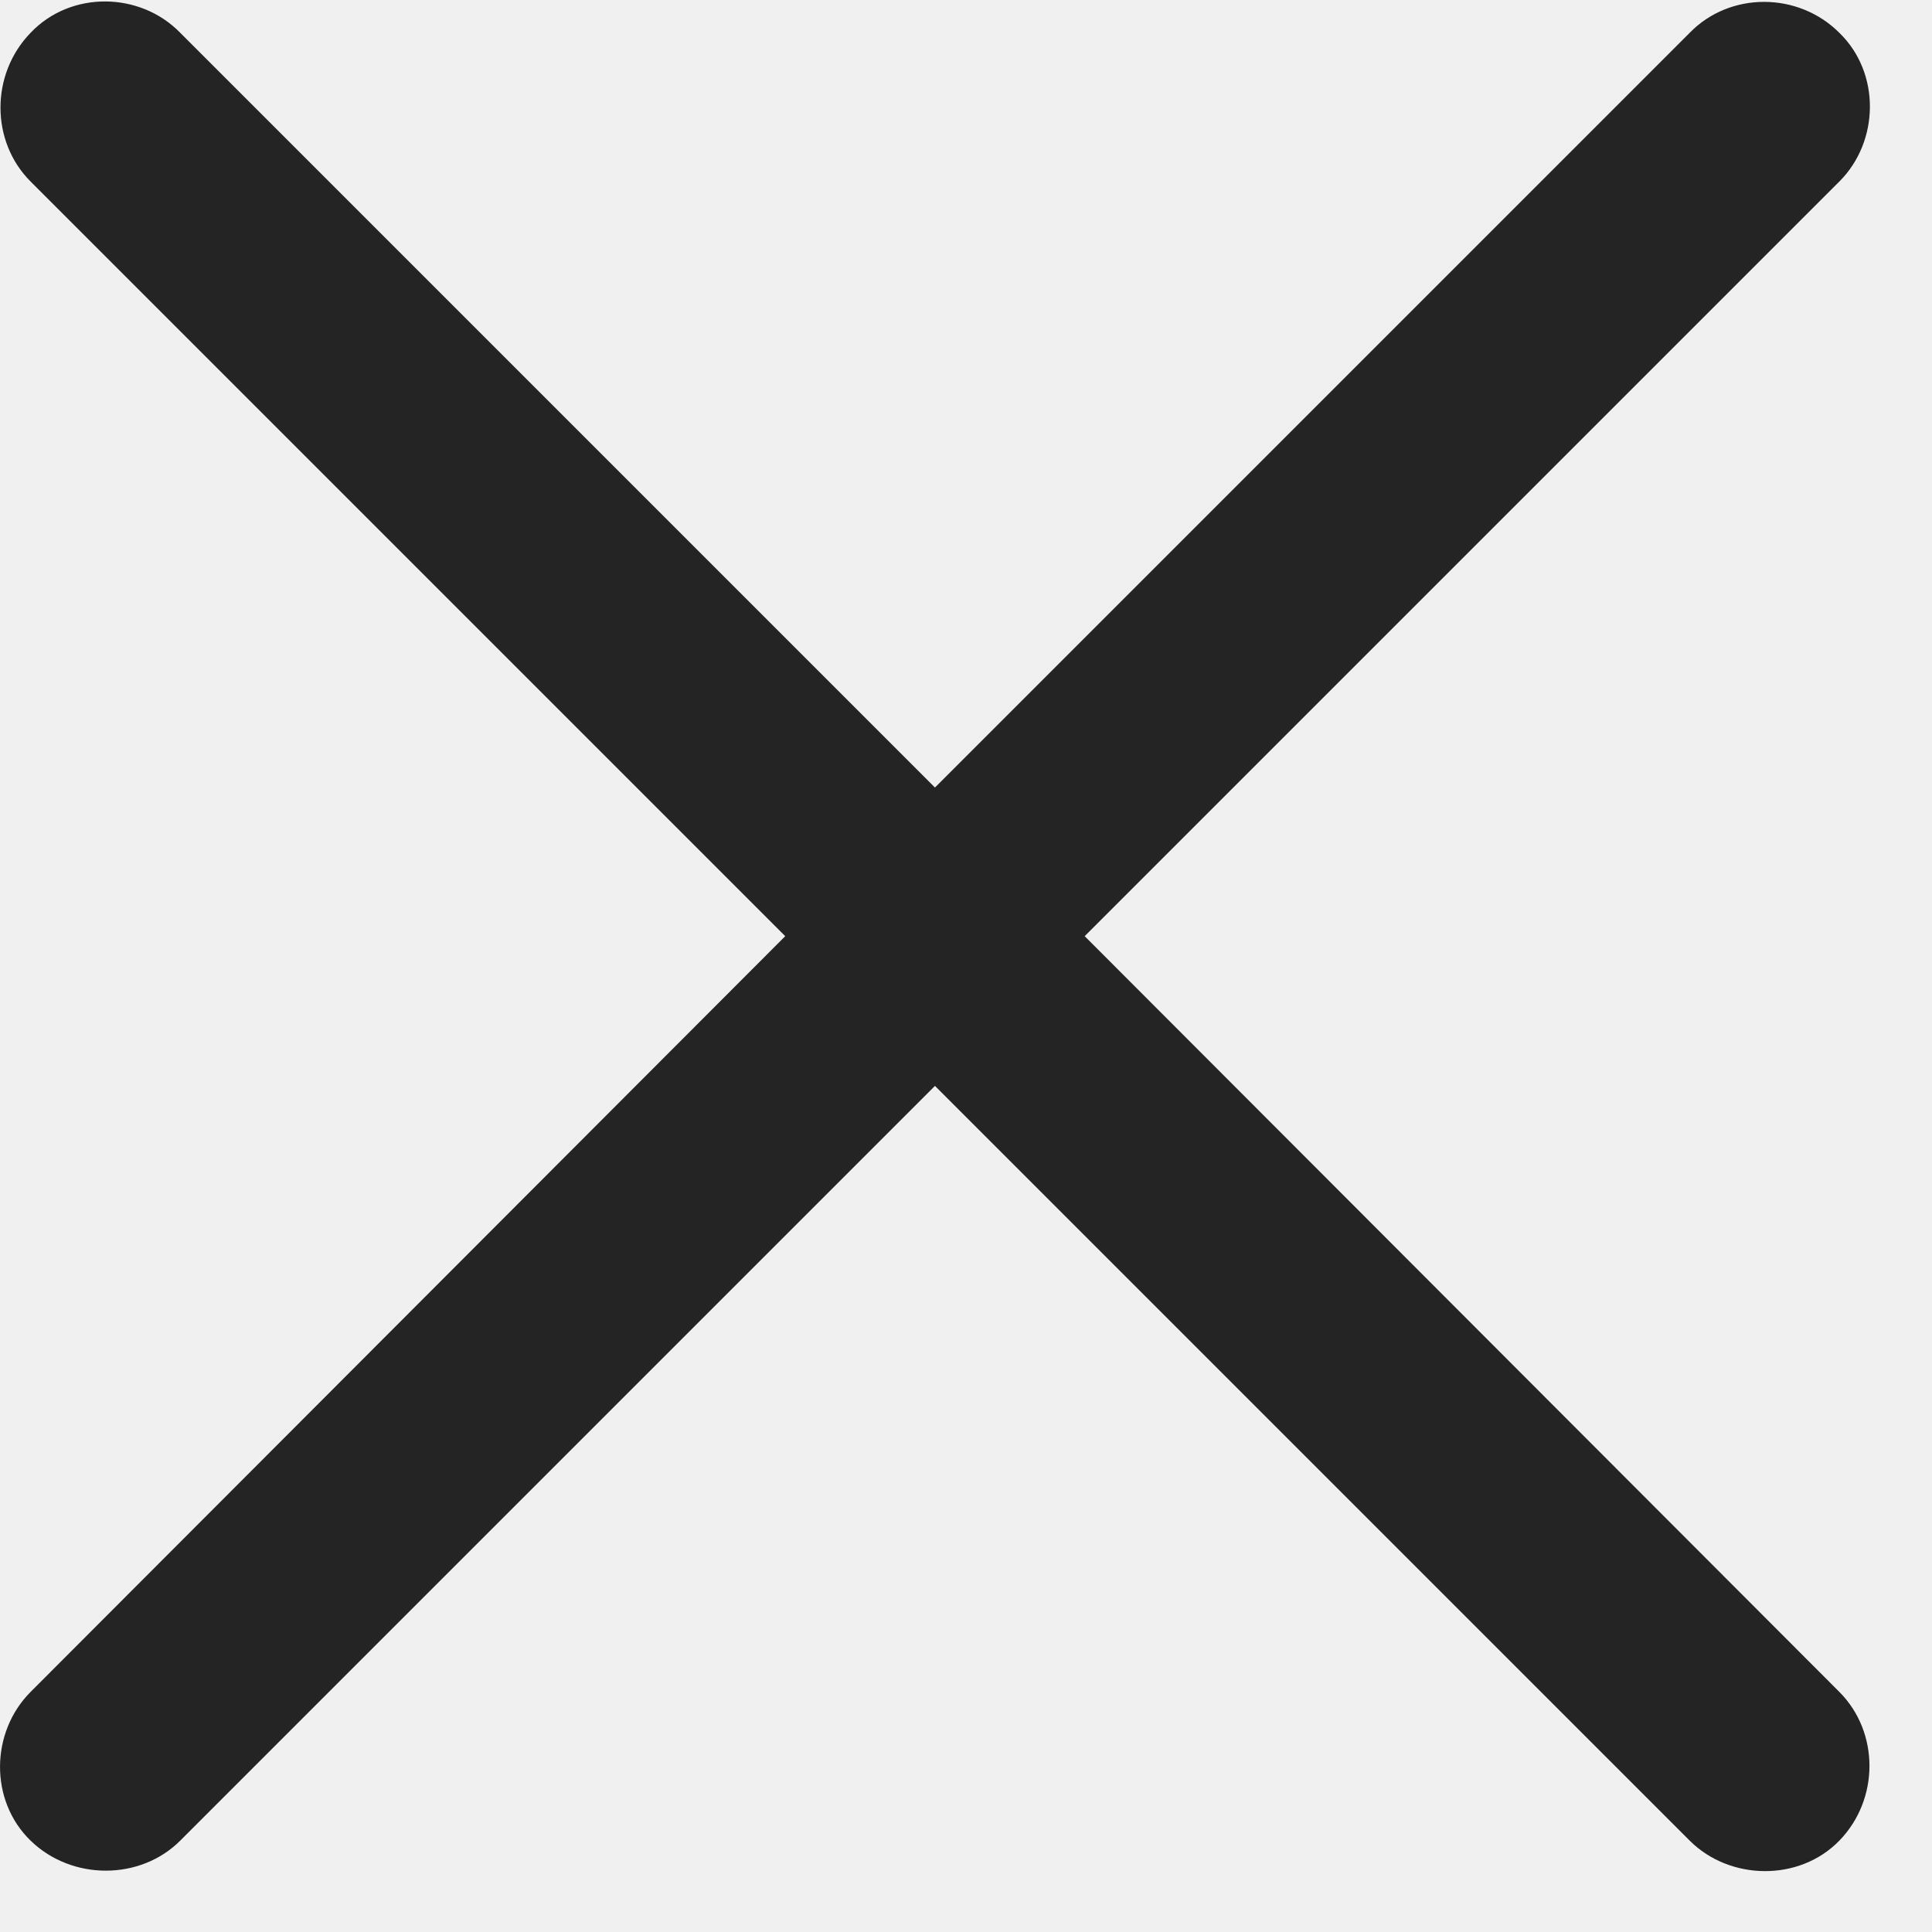
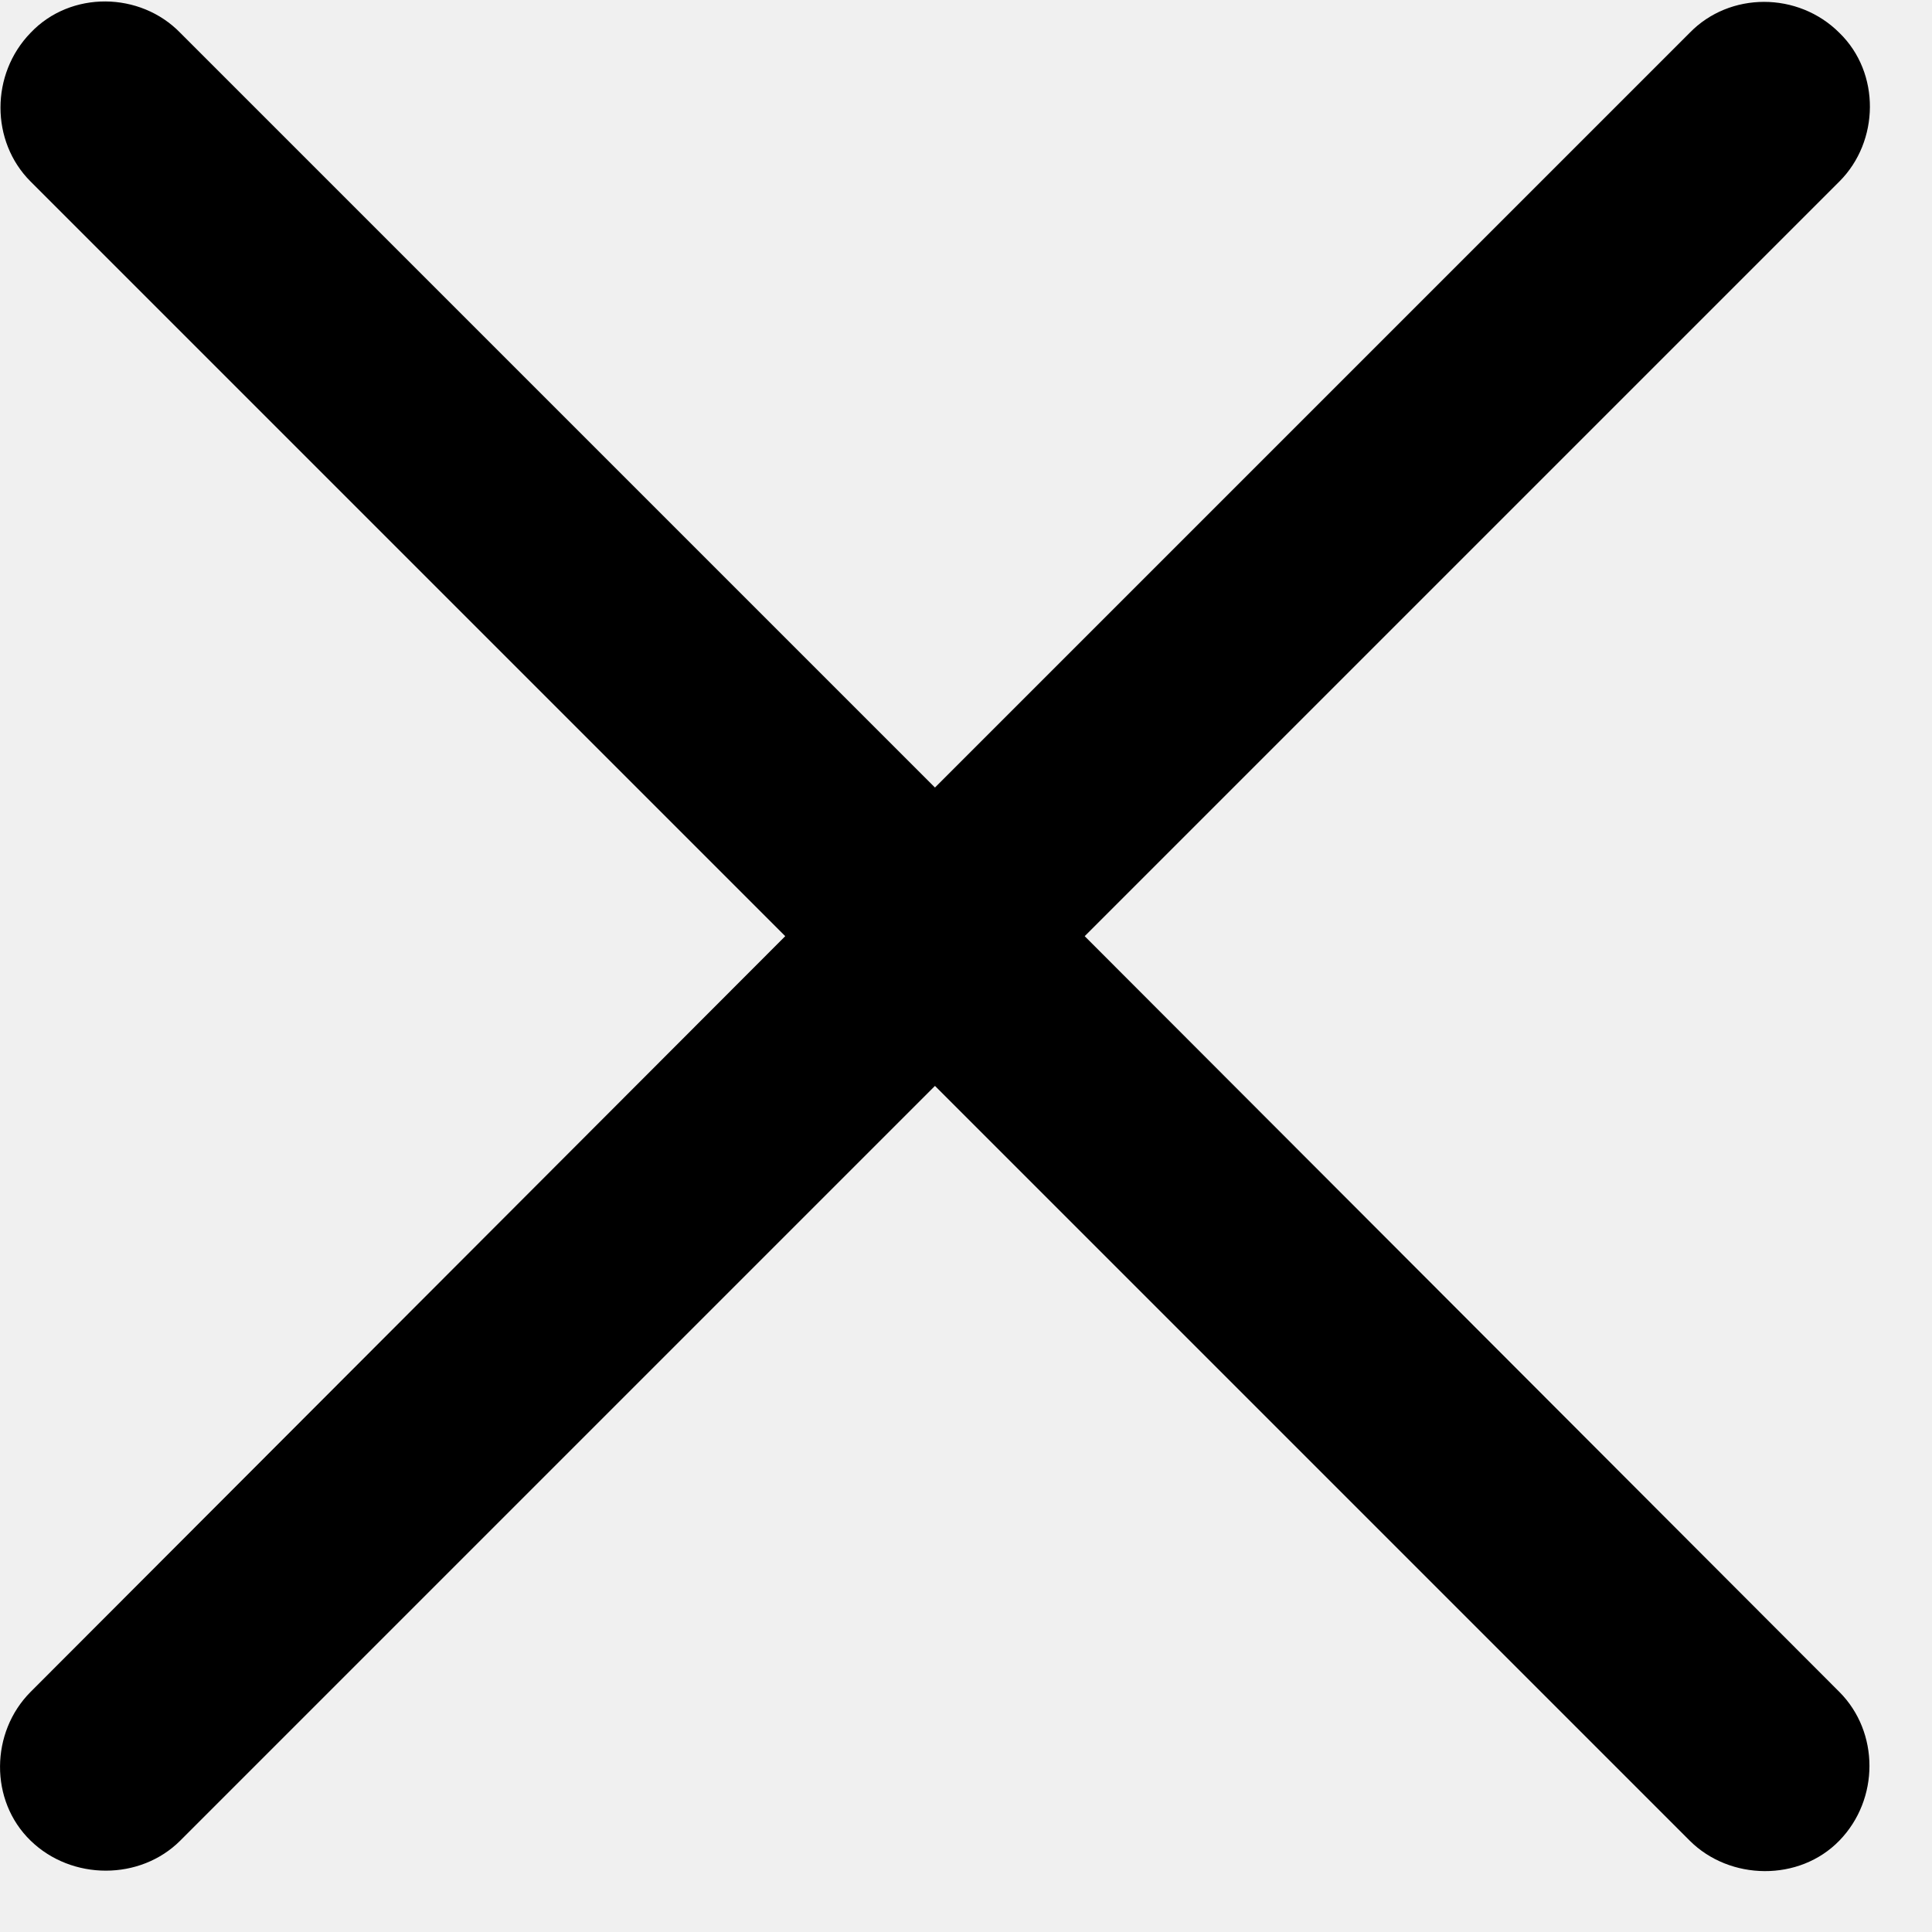
- <svg xmlns="http://www.w3.org/2000/svg" width="16" height="16" viewBox="0 0 16 16" fill="none">
+ <svg xmlns="http://www.w3.org/2000/svg" width="16" height="16" viewBox="0 0 16 16">
  <g clip-path="url(#clip0_102_31)">
-     <path d="M0.253 15.243C0.594 15.575 1.161 15.575 1.493 15.243L7.743 8.993L13.993 15.243C14.325 15.575 14.901 15.585 15.233 15.243C15.565 14.901 15.565 14.345 15.233 14.012L8.983 7.753L15.233 1.503C15.565 1.171 15.575 0.604 15.233 0.272C14.891 -0.07 14.325 -0.07 13.993 0.272L7.743 6.522L1.493 0.272C1.161 -0.07 0.585 -0.079 0.253 0.272C-0.079 0.614 -0.079 1.171 0.253 1.503L6.503 7.753L0.253 14.012C-0.079 14.345 -0.089 14.911 0.253 15.243Z" fill="currentColor" fill-opacity="0.85" />
+     <path d="M0.253 15.243C0.594 15.575 1.161 15.575 1.493 15.243L7.743 8.993L13.993 15.243C14.325 15.575 14.901 15.585 15.233 15.243C15.565 14.901 15.565 14.345 15.233 14.012L8.983 7.753L15.233 1.503C15.565 1.171 15.575 0.604 15.233 0.272C14.891 -0.07 14.325 -0.07 13.993 0.272L7.743 6.522L1.493 0.272C1.161 -0.07 0.585 -0.079 0.253 0.272C-0.079 0.614 -0.079 1.171 0.253 1.503L6.503 7.753L0.253 14.012C-0.079 14.345 -0.089 14.911 0.253 15.243Z" />
  </g>
  <defs>
    <clipPath id="clip0_102_31">
-       <rect width="15.486" height="15.496" fill="white" />
+       <rect width="15.486" height="15.496" />
    </clipPath>
  </defs>
</svg>
